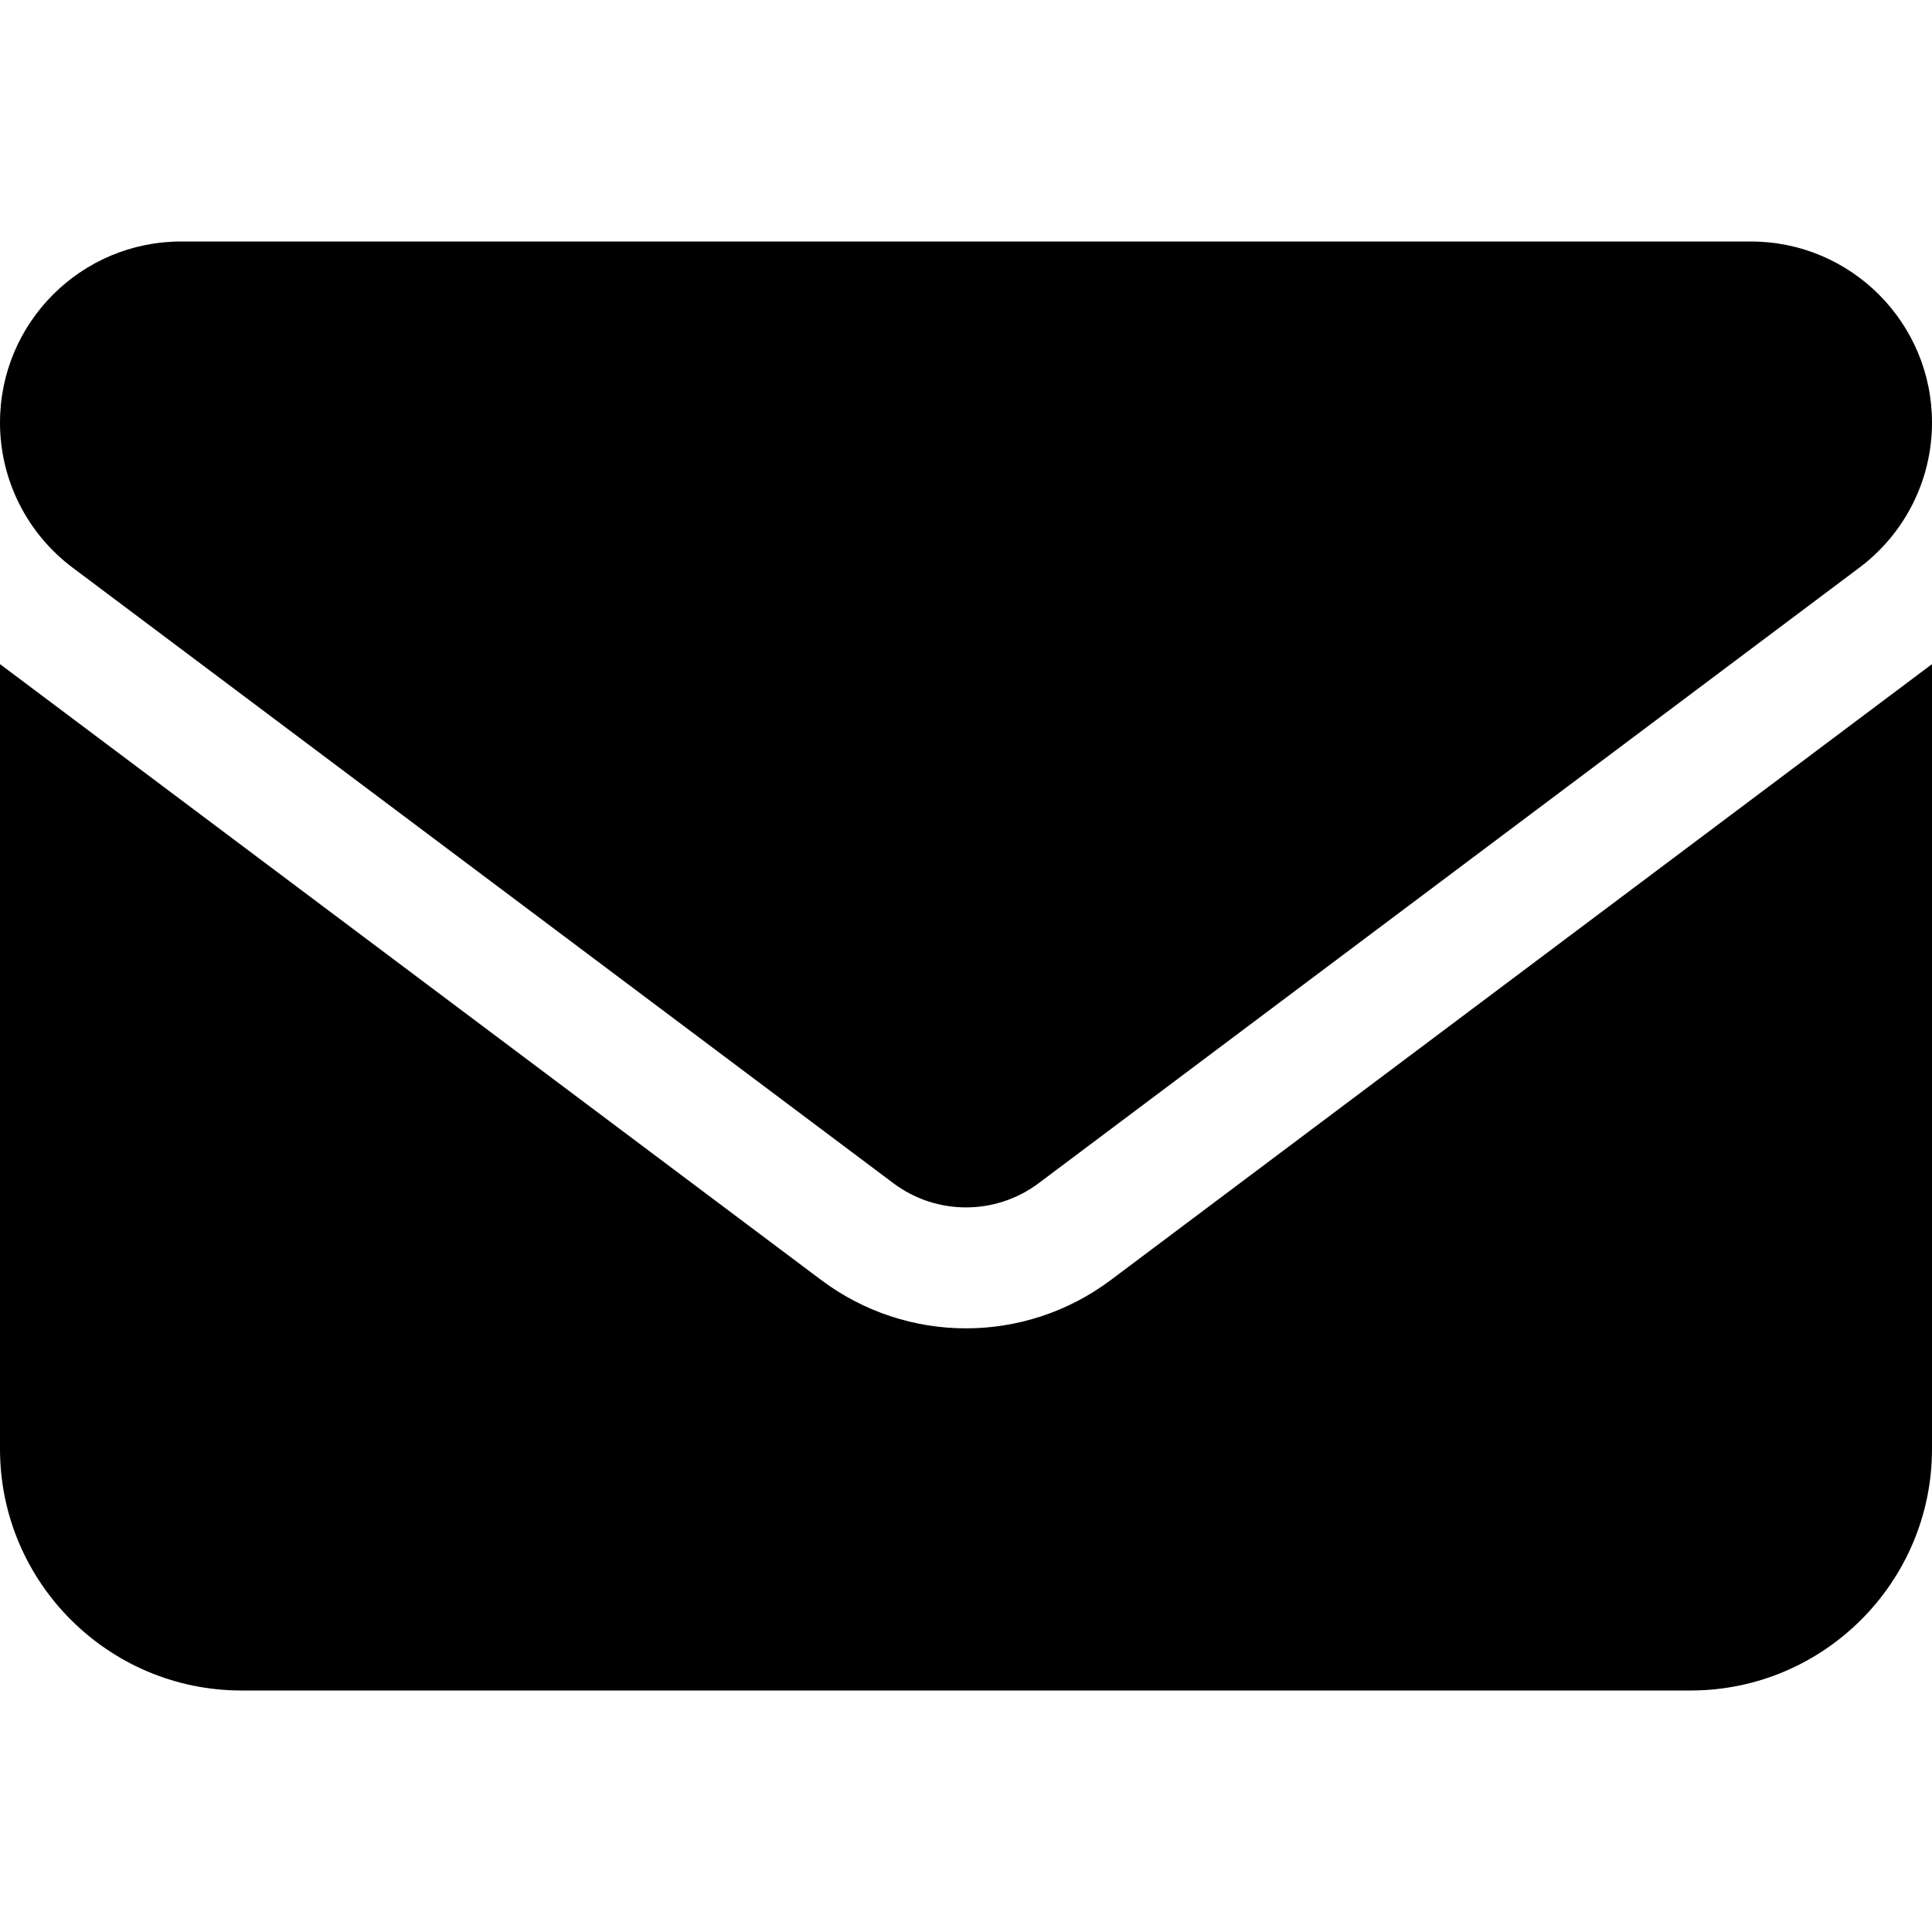
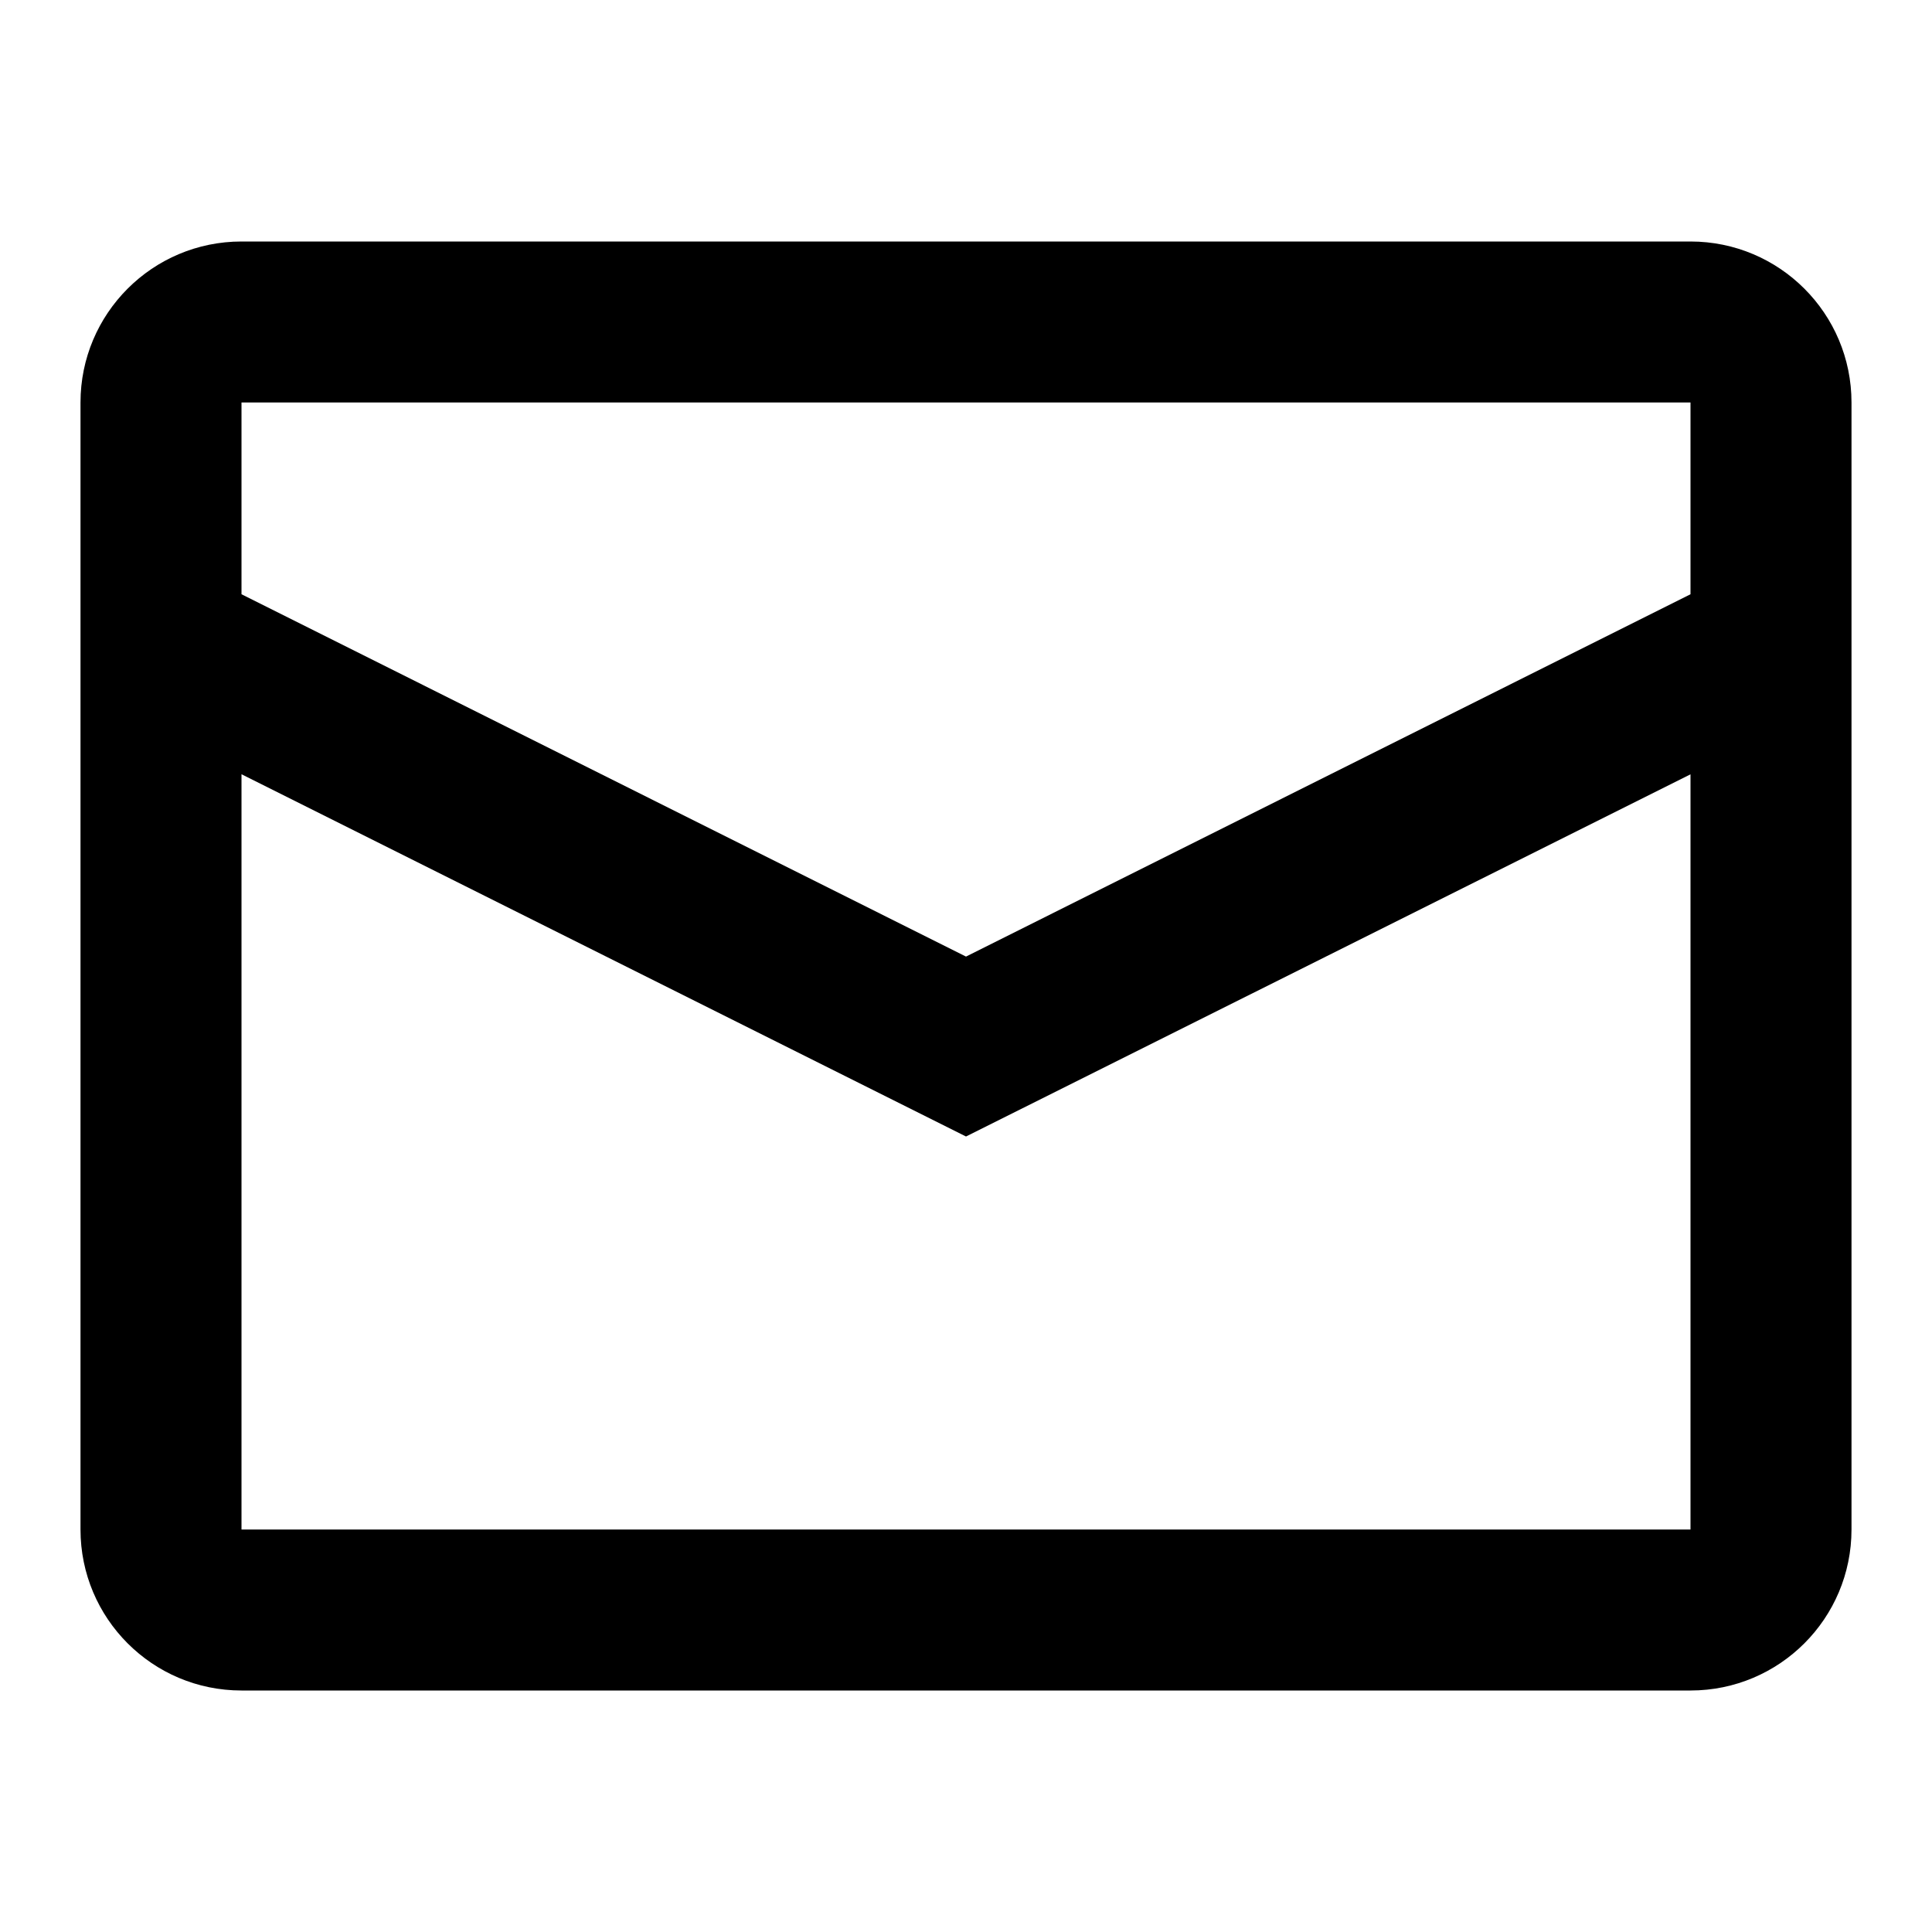
- <svg xmlns="http://www.w3.org/2000/svg" viewBox="0 0 512 512">
-   <path d="M48 64C21.5 64 0 85.5 0 112c0 15.1 7.1 29.3 19.2 38.4L236.8 313.6c11.4 8.5 27 8.5 38.4 0L492.8 150.4c12.1-9.1 19.2-23.3 19.2-38.4c0-26.5-21.5-48-48-48H48zM0 176V384c0 35.3 28.7 64 64 64H448c35.3 0 64-28.7 64-64V176L294.4 339.2c-22.8 17.1-54 17.1-76.8 0L0 176z" />
+ <svg xmlns="http://www.w3.org/2000/svg" width="24" height="24" viewBox="0 0 24 24">
+   <g id=" basic / mail">
+     <path id="icon" fill-rule="evenodd" clip-rule="evenodd" d="M3 3H21C22.105 3 23 3.895 23 5V19C23 20.105 22.105 21 21 21H3C1.895 21 1 20.105 1 19V5C1 3.895 1.895 3 3 3ZM3 9.618V19H21V9.619L12 14.118L3 9.618ZM3 7.382L12 11.883L21 7.382V5H3V7.382Z" />
+   </g>
</svg>
